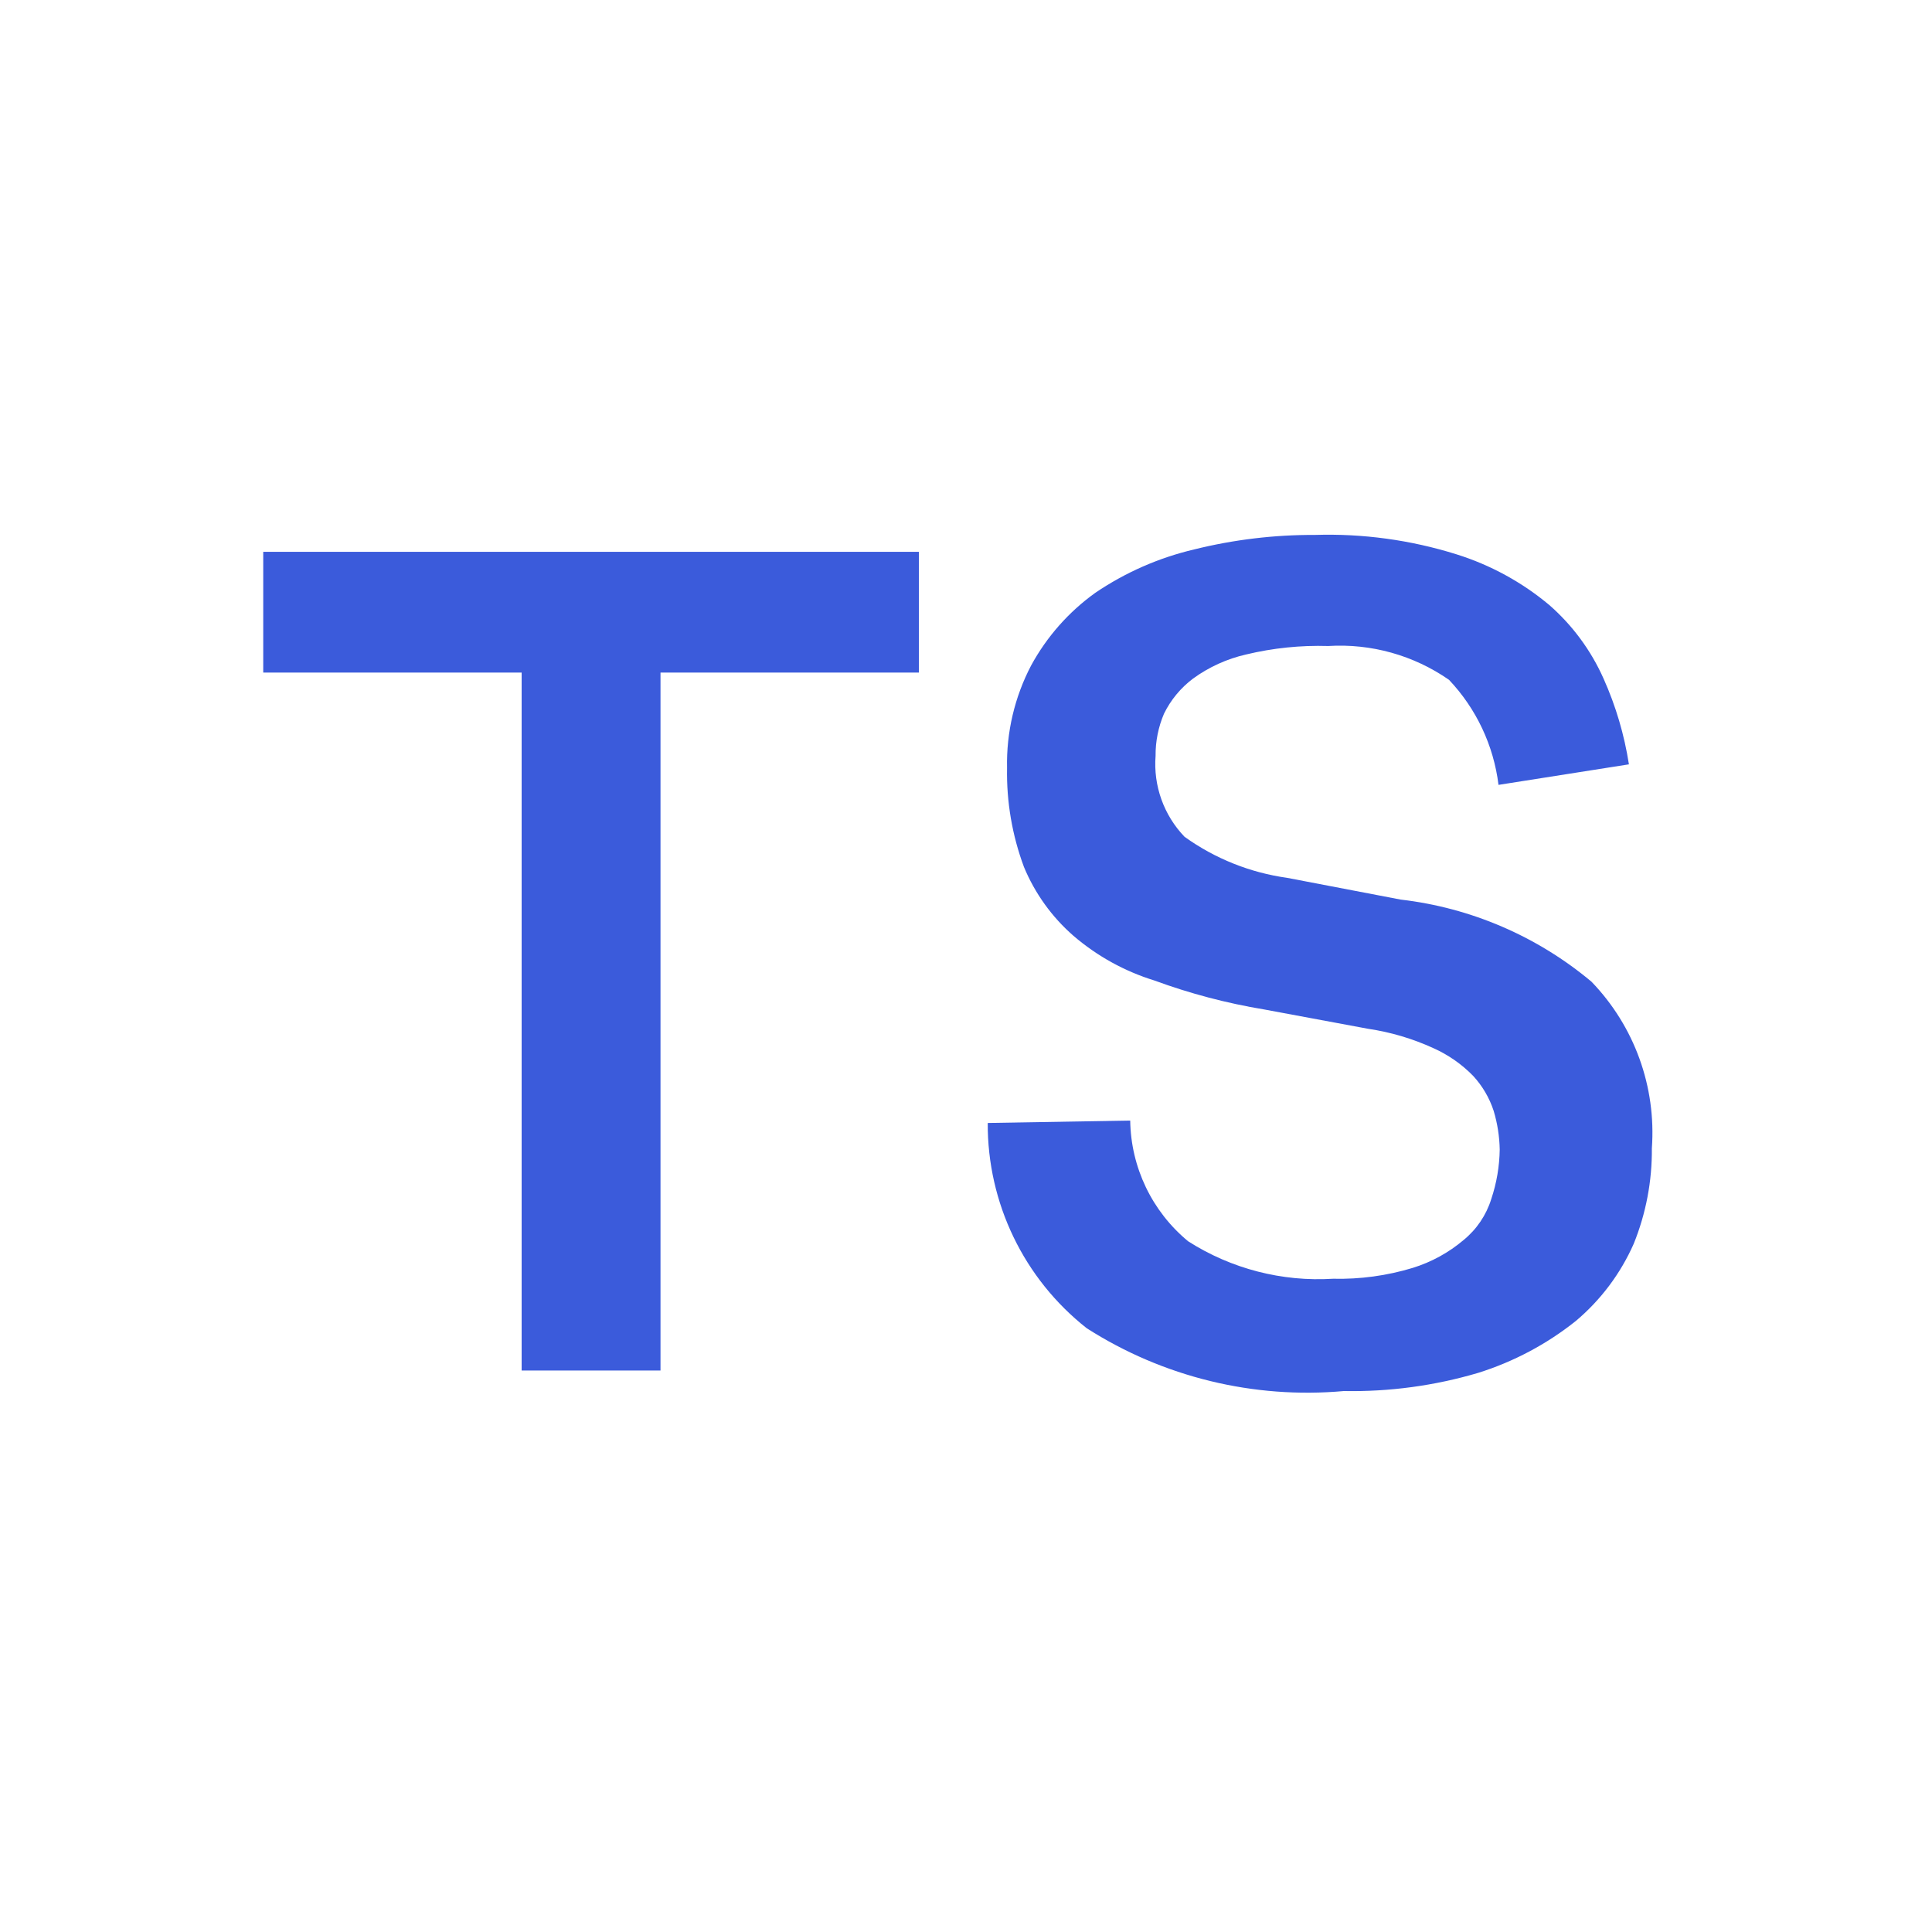
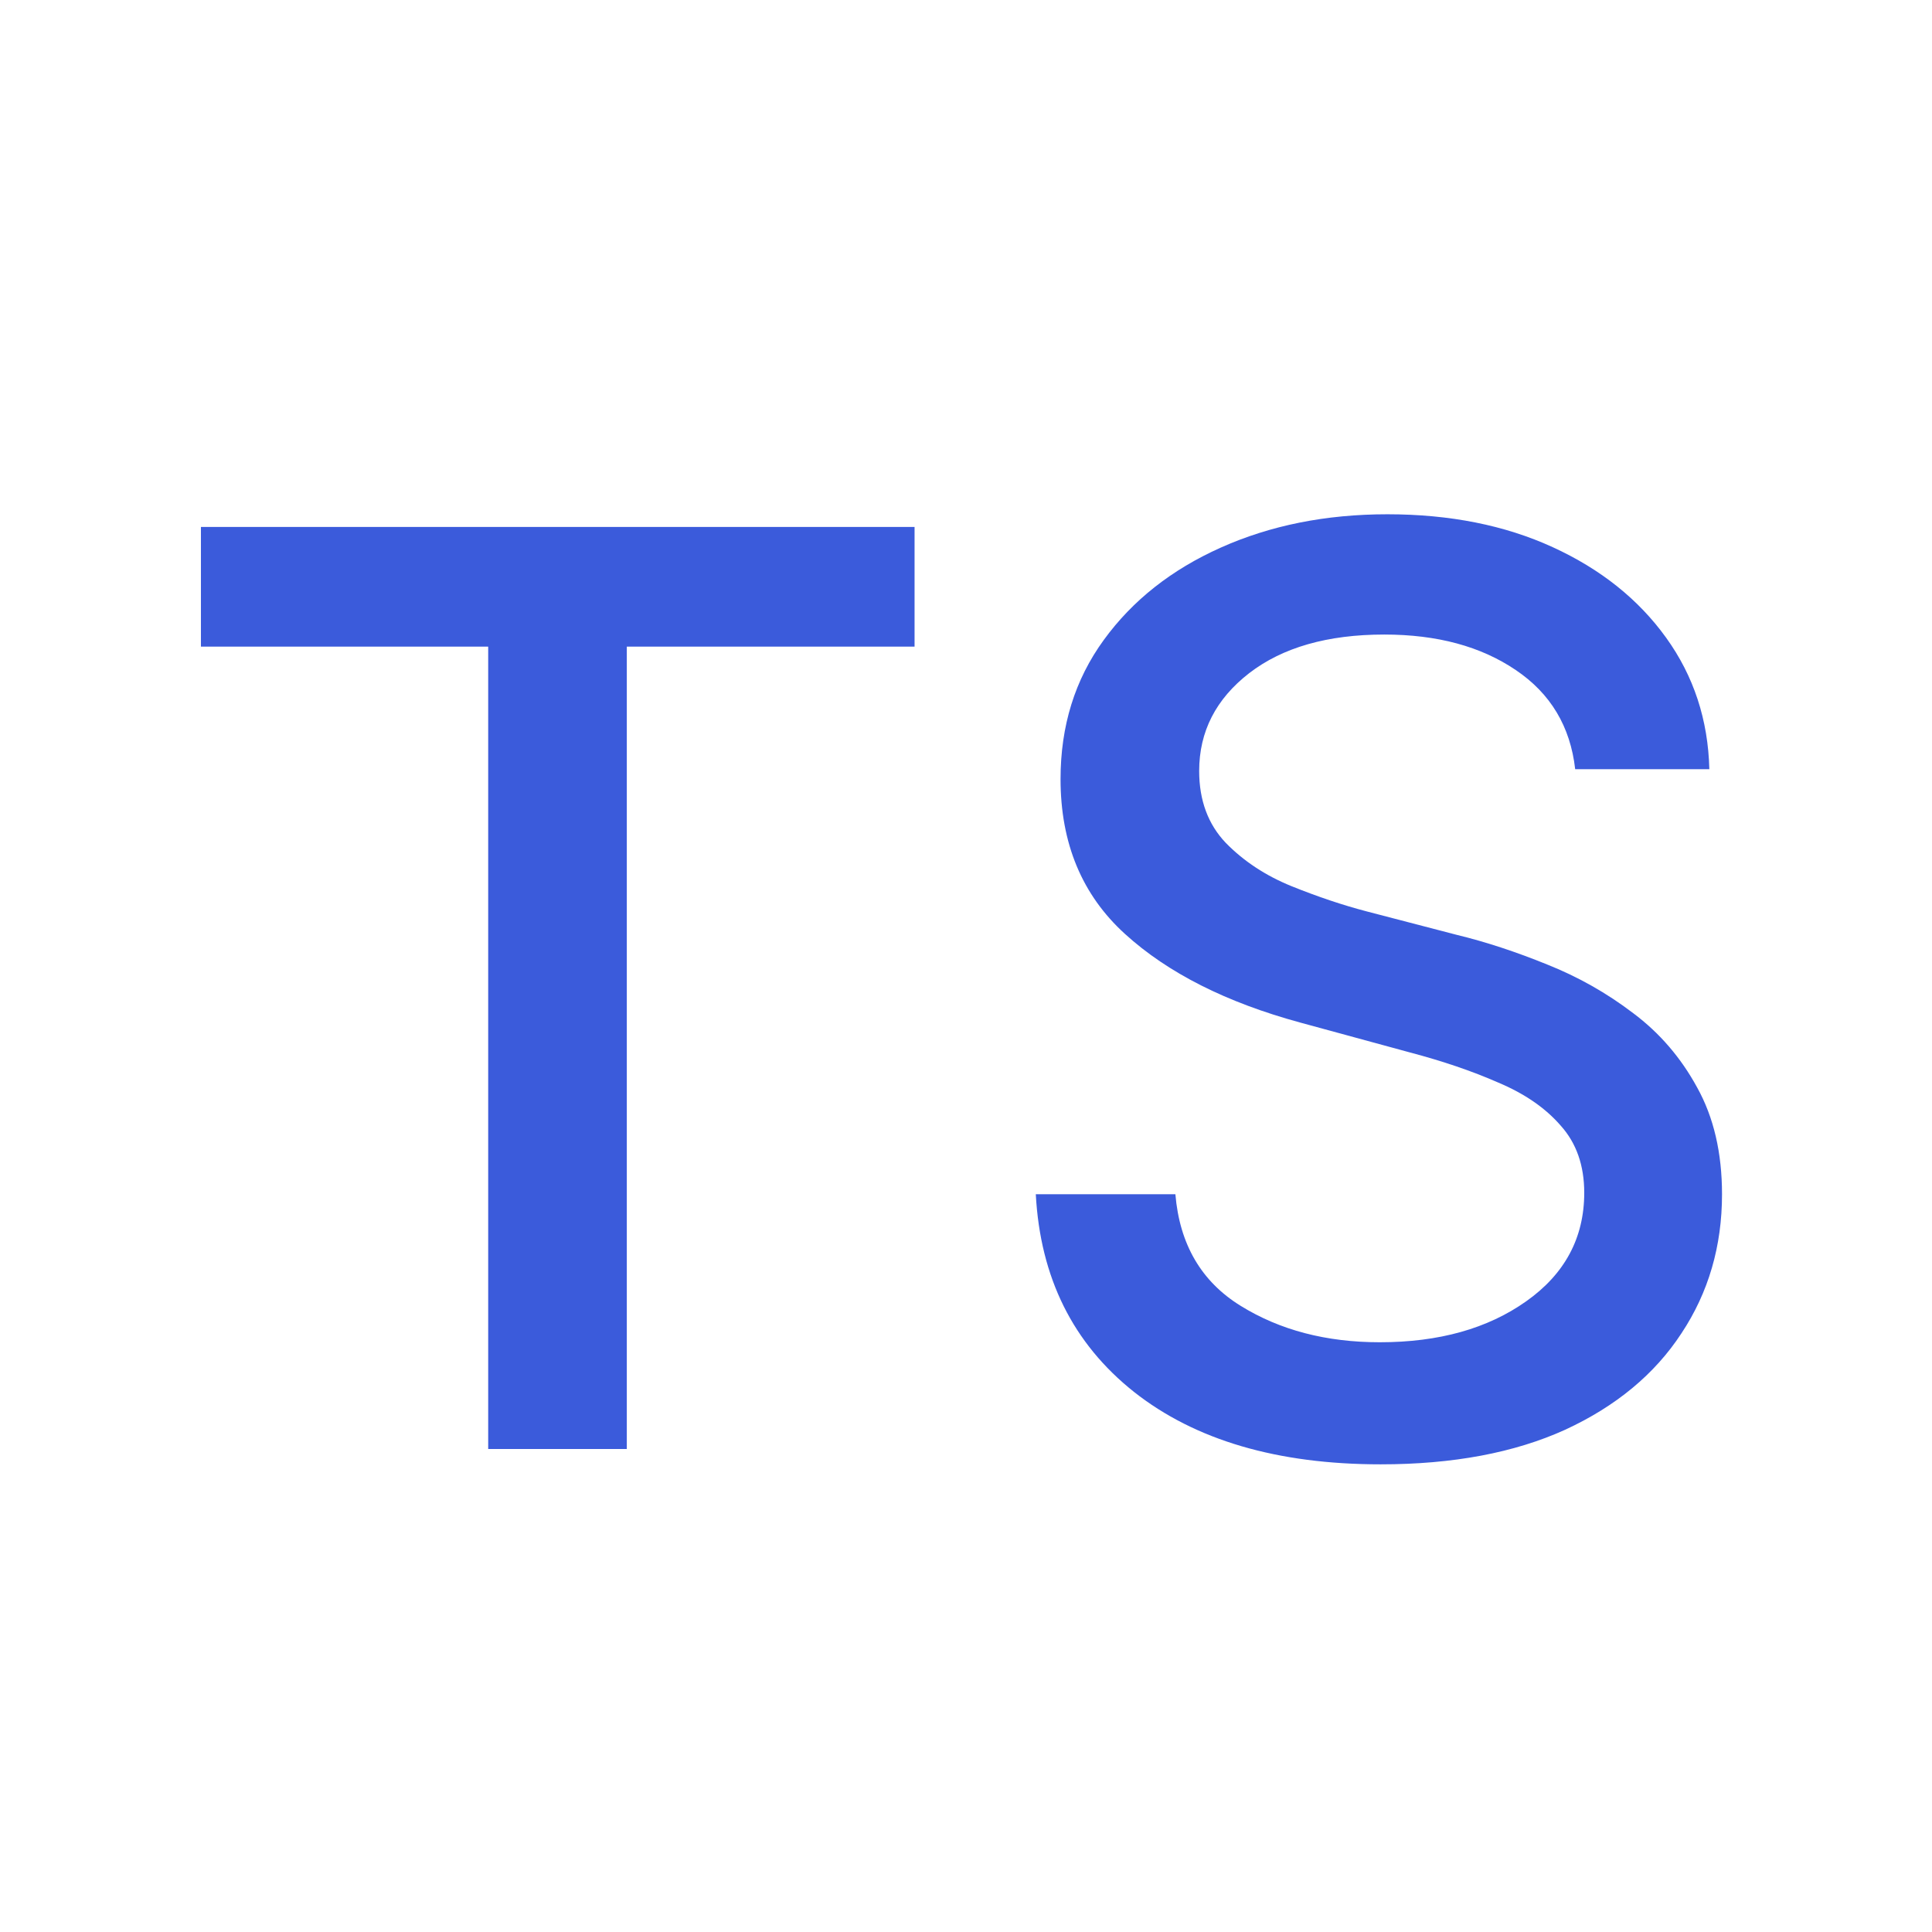
- <svg xmlns="http://www.w3.org/2000/svg" viewBox="0 0 16 16">
-   <defs>
-     <style>.a{fill:#3b5bdb;}</style>
-   </defs>
-   <path class="a" d="M4.32,5.57H2.18v-1H7.61v1H5.47v5.78H4.32Z" />
-   <path class="a" d="M9.36,9.28a1.32,1.32,0,0,0,.48,1,2,2,0,0,0,1.2.31,2.1,2.1,0,0,0,.66-.09,1.2,1.2,0,0,0,.42-.23.71.71,0,0,0,.23-.34,1.35,1.35,0,0,0,.07-.41,1.19,1.19,0,0,0-.05-.32.79.79,0,0,0-.17-.29,1.07,1.07,0,0,0-.33-.23,2,2,0,0,0-.54-.16l-.86-.16a5,5,0,0,1-.91-.24,1.88,1.88,0,0,1-.67-.37,1.54,1.54,0,0,1-.41-.57,2.23,2.23,0,0,1-.14-.82,1.75,1.75,0,0,1,.2-.85,1.8,1.8,0,0,1,.53-.6,2.46,2.46,0,0,1,.82-.36,4.08,4.08,0,0,1,1-.12,3.55,3.55,0,0,1,1.17.16,2.24,2.24,0,0,1,.77.42,1.76,1.76,0,0,1,.45.61,2.78,2.78,0,0,1,.21.71l-1.08.17A1.54,1.54,0,0,0,12,5.63a1.58,1.58,0,0,0-1-.28,2.58,2.58,0,0,0-.68.07,1.2,1.2,0,0,0-.44.2.81.81,0,0,0-.24.29.87.87,0,0,0-.07.35.87.87,0,0,0,.24.67,1.91,1.91,0,0,0,.85.34l.94.18a3,3,0,0,1,1.58.68,1.8,1.8,0,0,1,.5,1.38,2.06,2.06,0,0,1-.15.79,1.77,1.77,0,0,1-.48.64,2.49,2.49,0,0,1-.81.43,3.68,3.68,0,0,1-1.11.15A3.39,3.39,0,0,1,9,11a2.15,2.15,0,0,1-.82-1.7Z" />
+ <svg xmlns="http://www.w3.org/2000/svg" width="16" height="16" viewBox="0 0 16 16" fill="none">
+   <path d="M1.664 5.355V4.364H7.574V5.355H5.191V12H4.043V5.355H1.664ZM13.045 6.37C13.005 6.017 12.841 5.743 12.553 5.549C12.264 5.353 11.902 5.255 11.464 5.255C10.994 5.255 10.621 5.362 10.345 5.575C10.069 5.789 9.931 6.059 9.931 6.385C9.931 6.628 10.005 6.827 10.152 6.981C10.301 7.133 10.482 7.252 10.696 7.339C10.912 7.426 11.12 7.496 11.319 7.548L12.064 7.742C12.308 7.801 12.558 7.884 12.814 7.988C13.07 8.09 13.307 8.224 13.526 8.391C13.745 8.555 13.921 8.76 14.055 9.006C14.192 9.252 14.261 9.547 14.261 9.89C14.261 10.32 14.149 10.704 13.925 11.042C13.704 11.38 13.383 11.646 12.963 11.84C12.543 12.031 12.033 12.127 11.434 12.127C10.579 12.127 9.898 11.927 9.391 11.527C8.886 11.126 8.615 10.581 8.578 9.89H9.734C9.769 10.305 9.949 10.613 10.274 10.814C10.6 11.016 10.984 11.116 11.427 11.116C11.916 11.116 12.32 11.003 12.639 10.777C12.959 10.551 13.12 10.251 13.12 9.878C13.12 9.652 13.055 9.467 12.926 9.323C12.799 9.176 12.626 9.057 12.407 8.965C12.191 8.87 11.946 8.787 11.673 8.715L10.77 8.469C10.156 8.302 9.672 8.058 9.316 7.734C8.961 7.411 8.783 6.984 8.783 6.452C8.783 6.012 8.902 5.628 9.141 5.3C9.38 4.971 9.703 4.717 10.11 4.535C10.521 4.351 10.98 4.259 11.49 4.259C12.007 4.259 12.463 4.35 12.858 4.531C13.256 4.713 13.569 4.963 13.798 5.281C14.027 5.599 14.146 5.962 14.156 6.37H13.045Z" fill="#3B5BDB" />
</svg>
